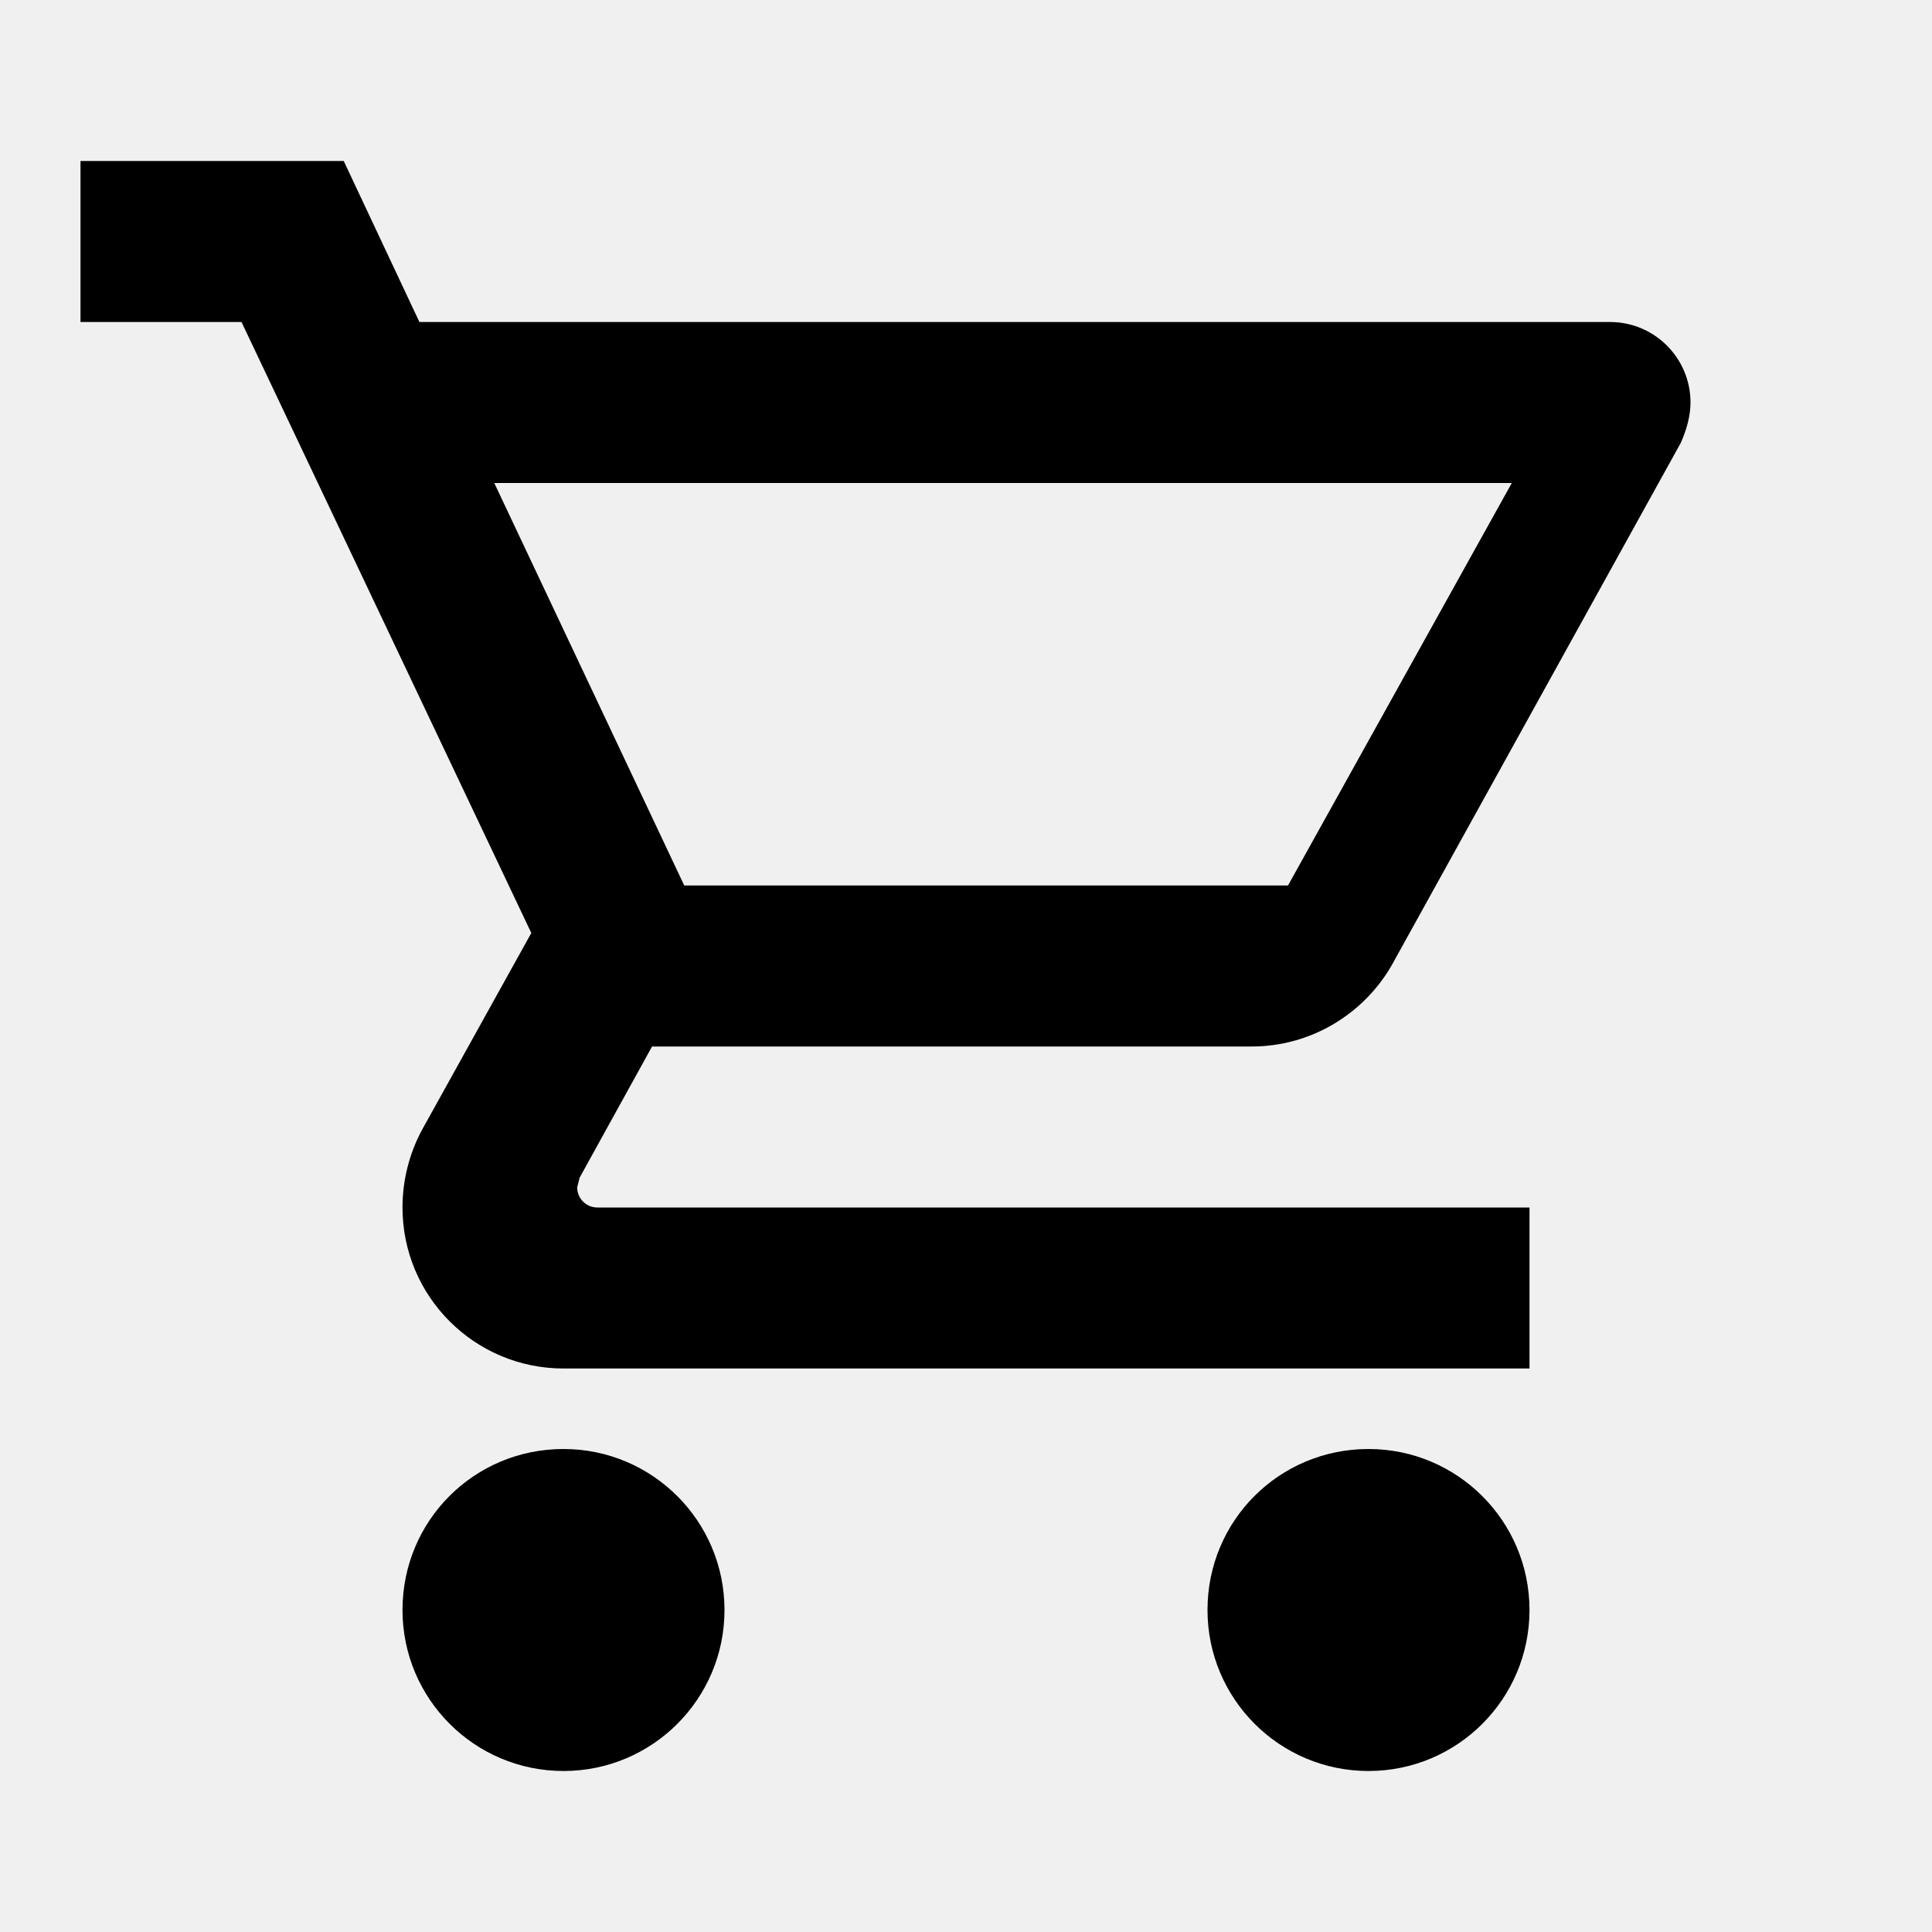
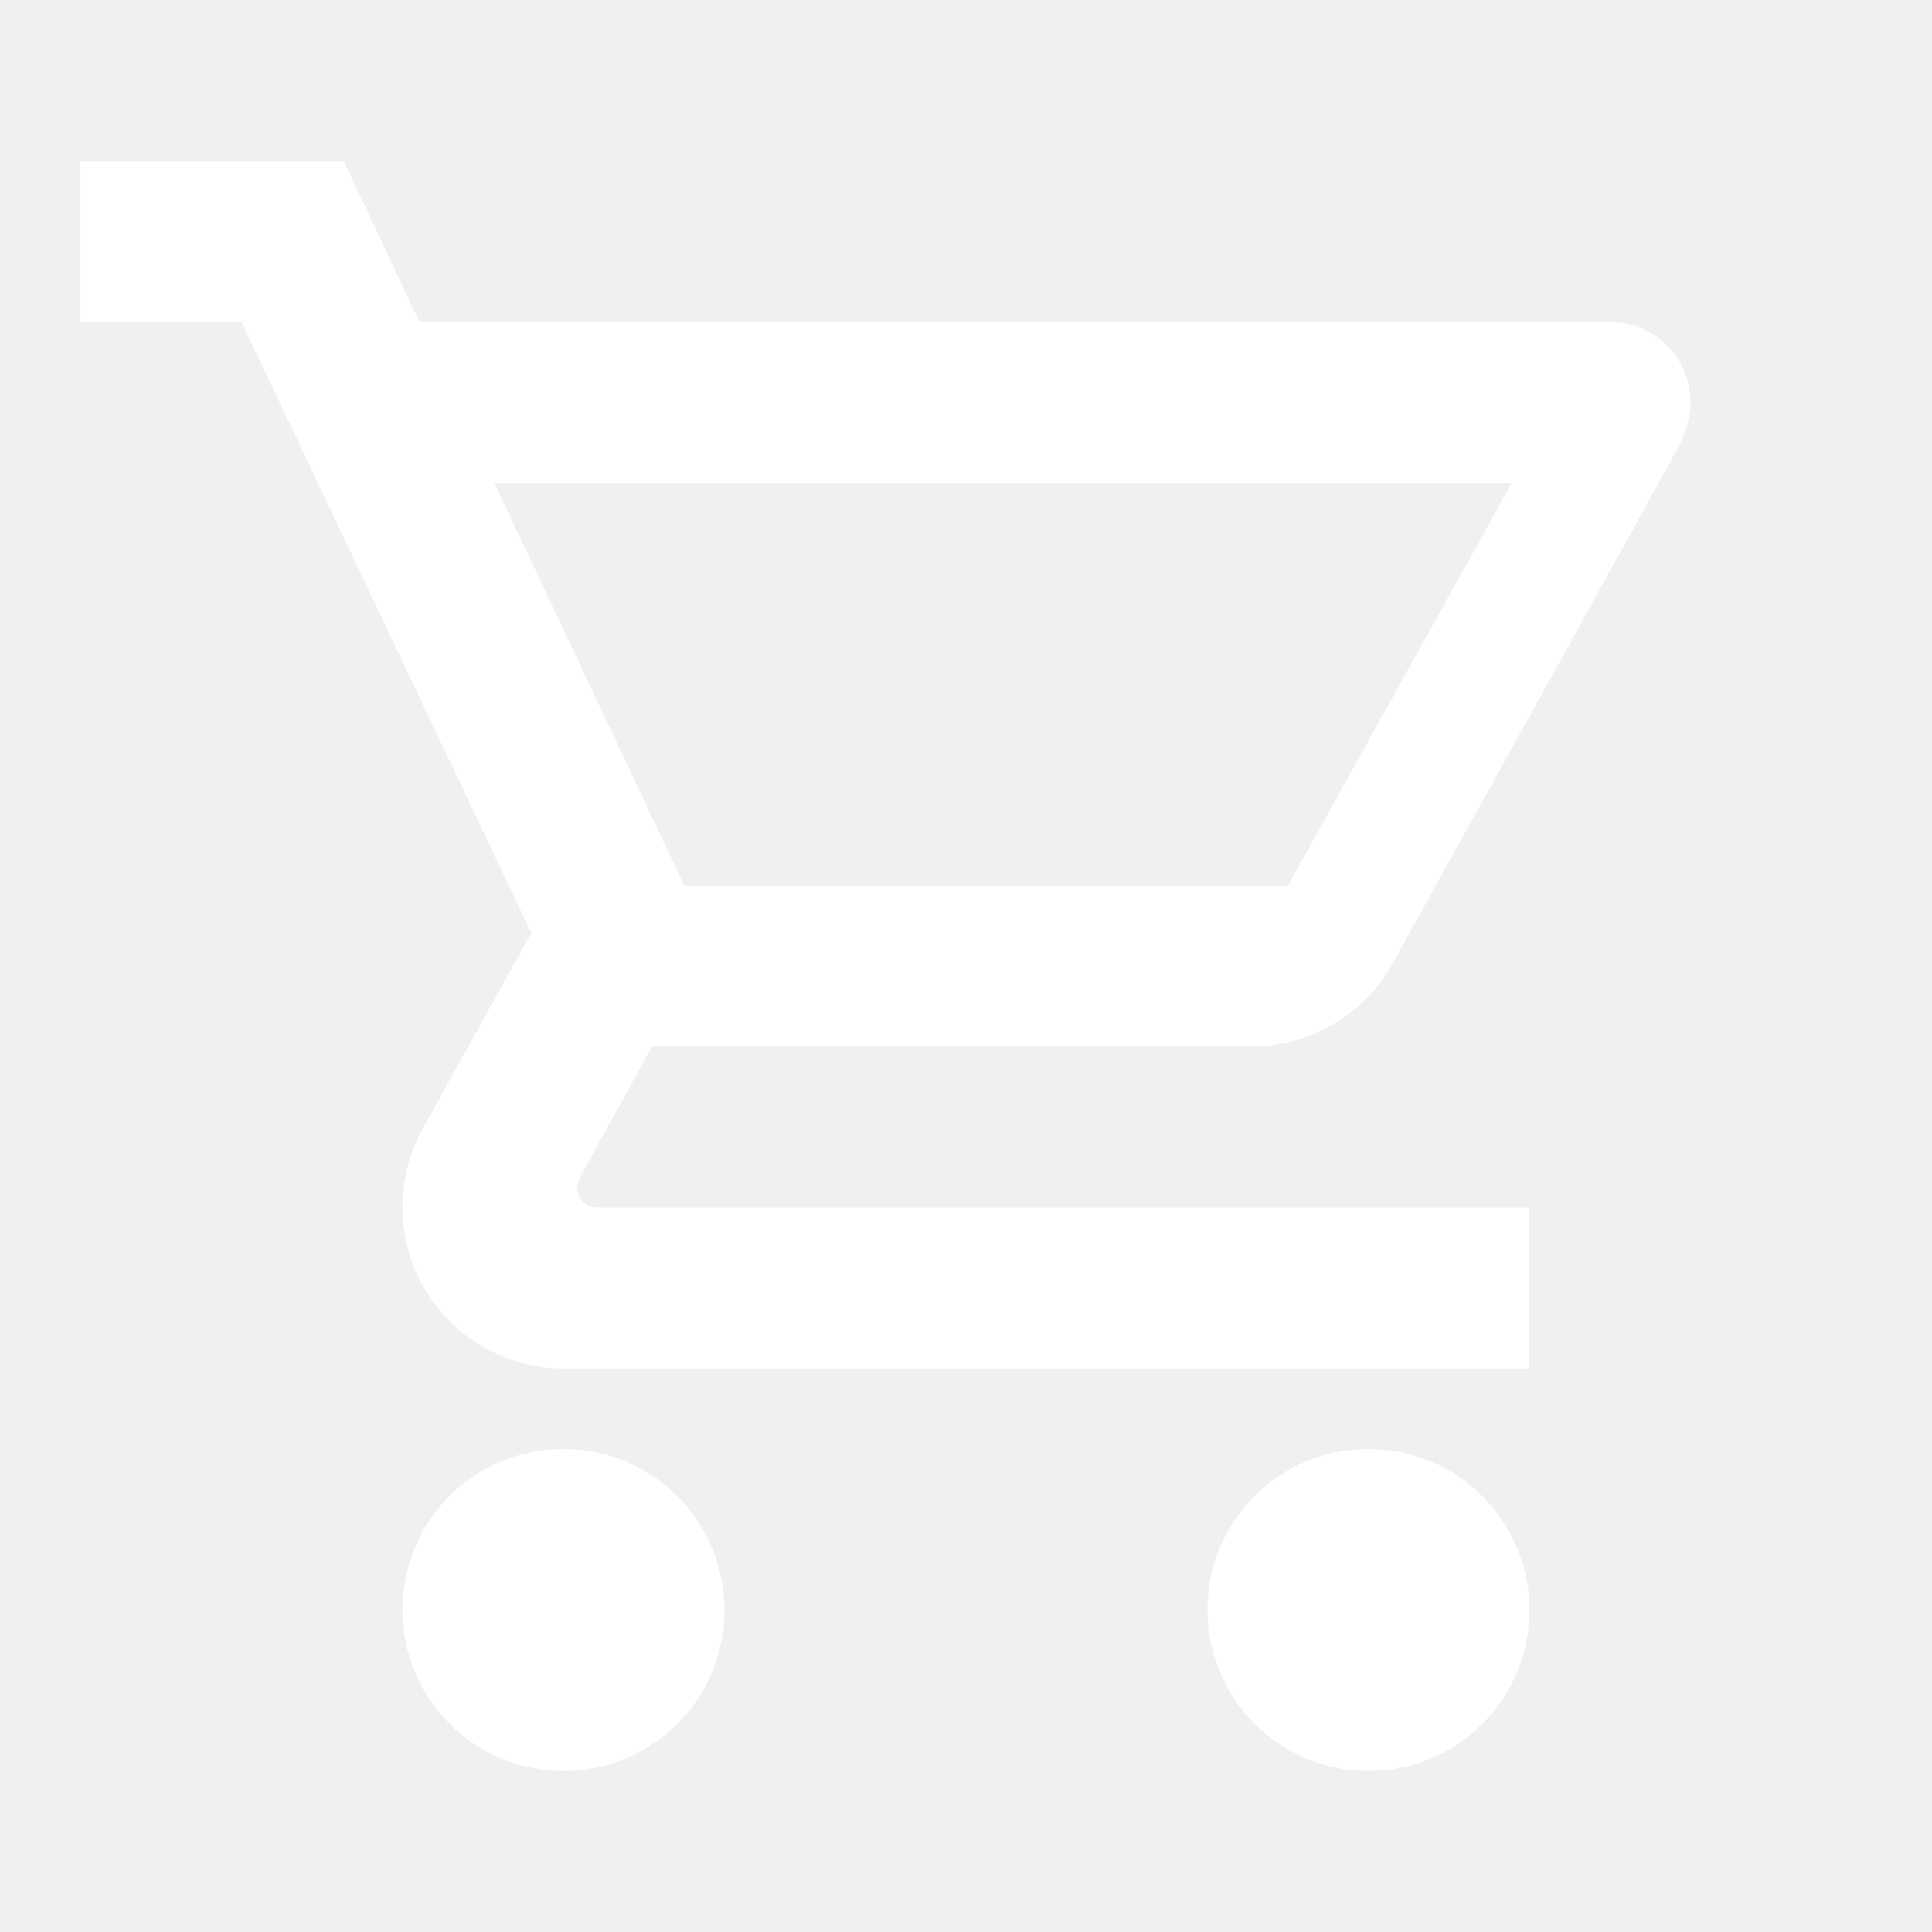
<svg xmlns="http://www.w3.org/2000/svg" width="128" height="128" viewBox="0 0 24 24">
-   <path fill="currentColor" d="M17 18a2 2 0 0 1 2 2a2 2 0 0 1-2 2a2 2 0 0 1-2-2c0-1.11.89-2 2-2M1 2h3.27l.94 2H20a1 1 0 0 1 1 1c0 .17-.05.34-.12.5l-3.58 6.47c-.34.61-1 1.03-1.75 1.03H8.1l-.9 1.63l-.03.12a.25.25 0 0 0 .25.25H19v2H7a2 2 0 0 1-2-2c0-.35.09-.68.24-.96l1.36-2.45L3 4H1V2m6 16a2 2 0 0 1 2 2a2 2 0 0 1-2 2a2 2 0 0 1-2-2c0-1.11.89-2 2-2m9-7l2.78-5H6.14l2.36 5H16Z" />
+   <path fill="white" d="M17 18a2 2 0 0 1 2 2a2 2 0 0 1-2 2a2 2 0 0 1-2-2c0-1.11.89-2 2-2M1 2h3.27l.94 2H20a1 1 0 0 1 1 1c0 .17-.05.34-.12.5l-3.58 6.47c-.34.61-1 1.03-1.75 1.03H8.1l-.9 1.63l-.03.12a.25.25 0 0 0 .25.25H19v2H7a2 2 0 0 1-2-2c0-.35.09-.68.24-.96l1.36-2.45L3 4H1V2m6 16a2 2 0 0 1 2 2a2 2 0 0 1-2 2a2 2 0 0 1-2-2c0-1.11.89-2 2-2m9-7l2.78-5H6.14l2.36 5H16Z" />
</svg>
